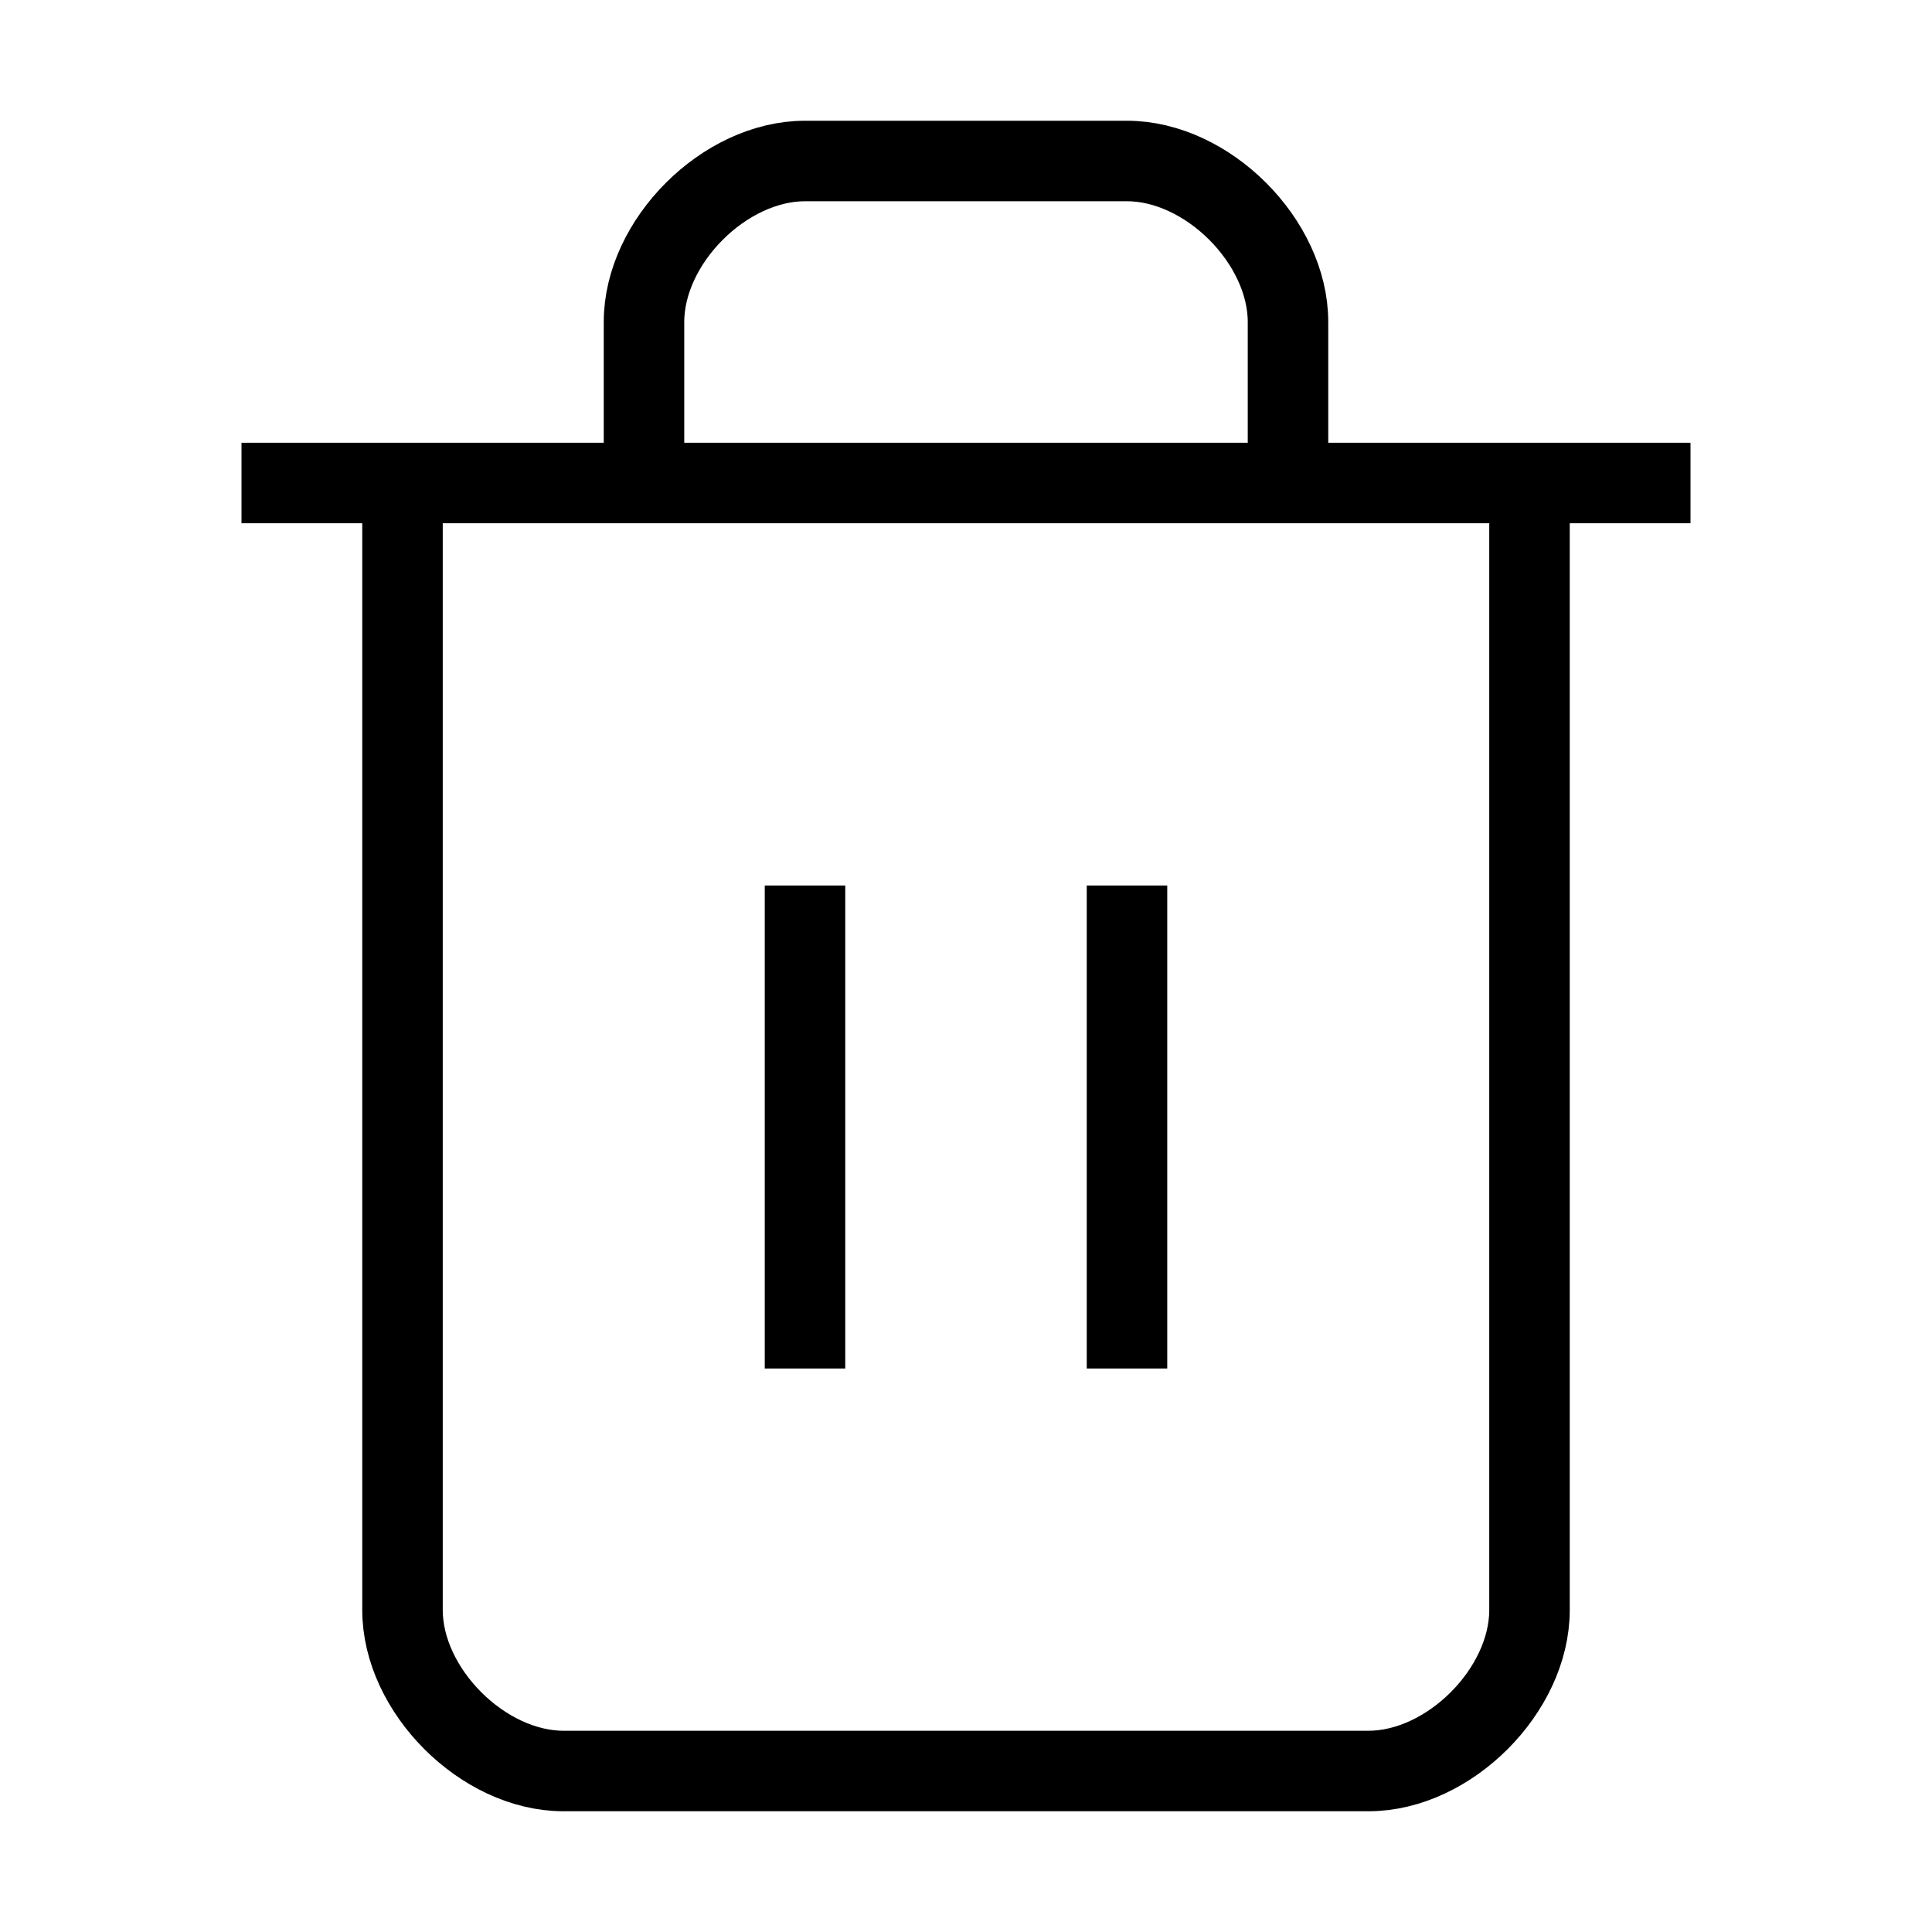
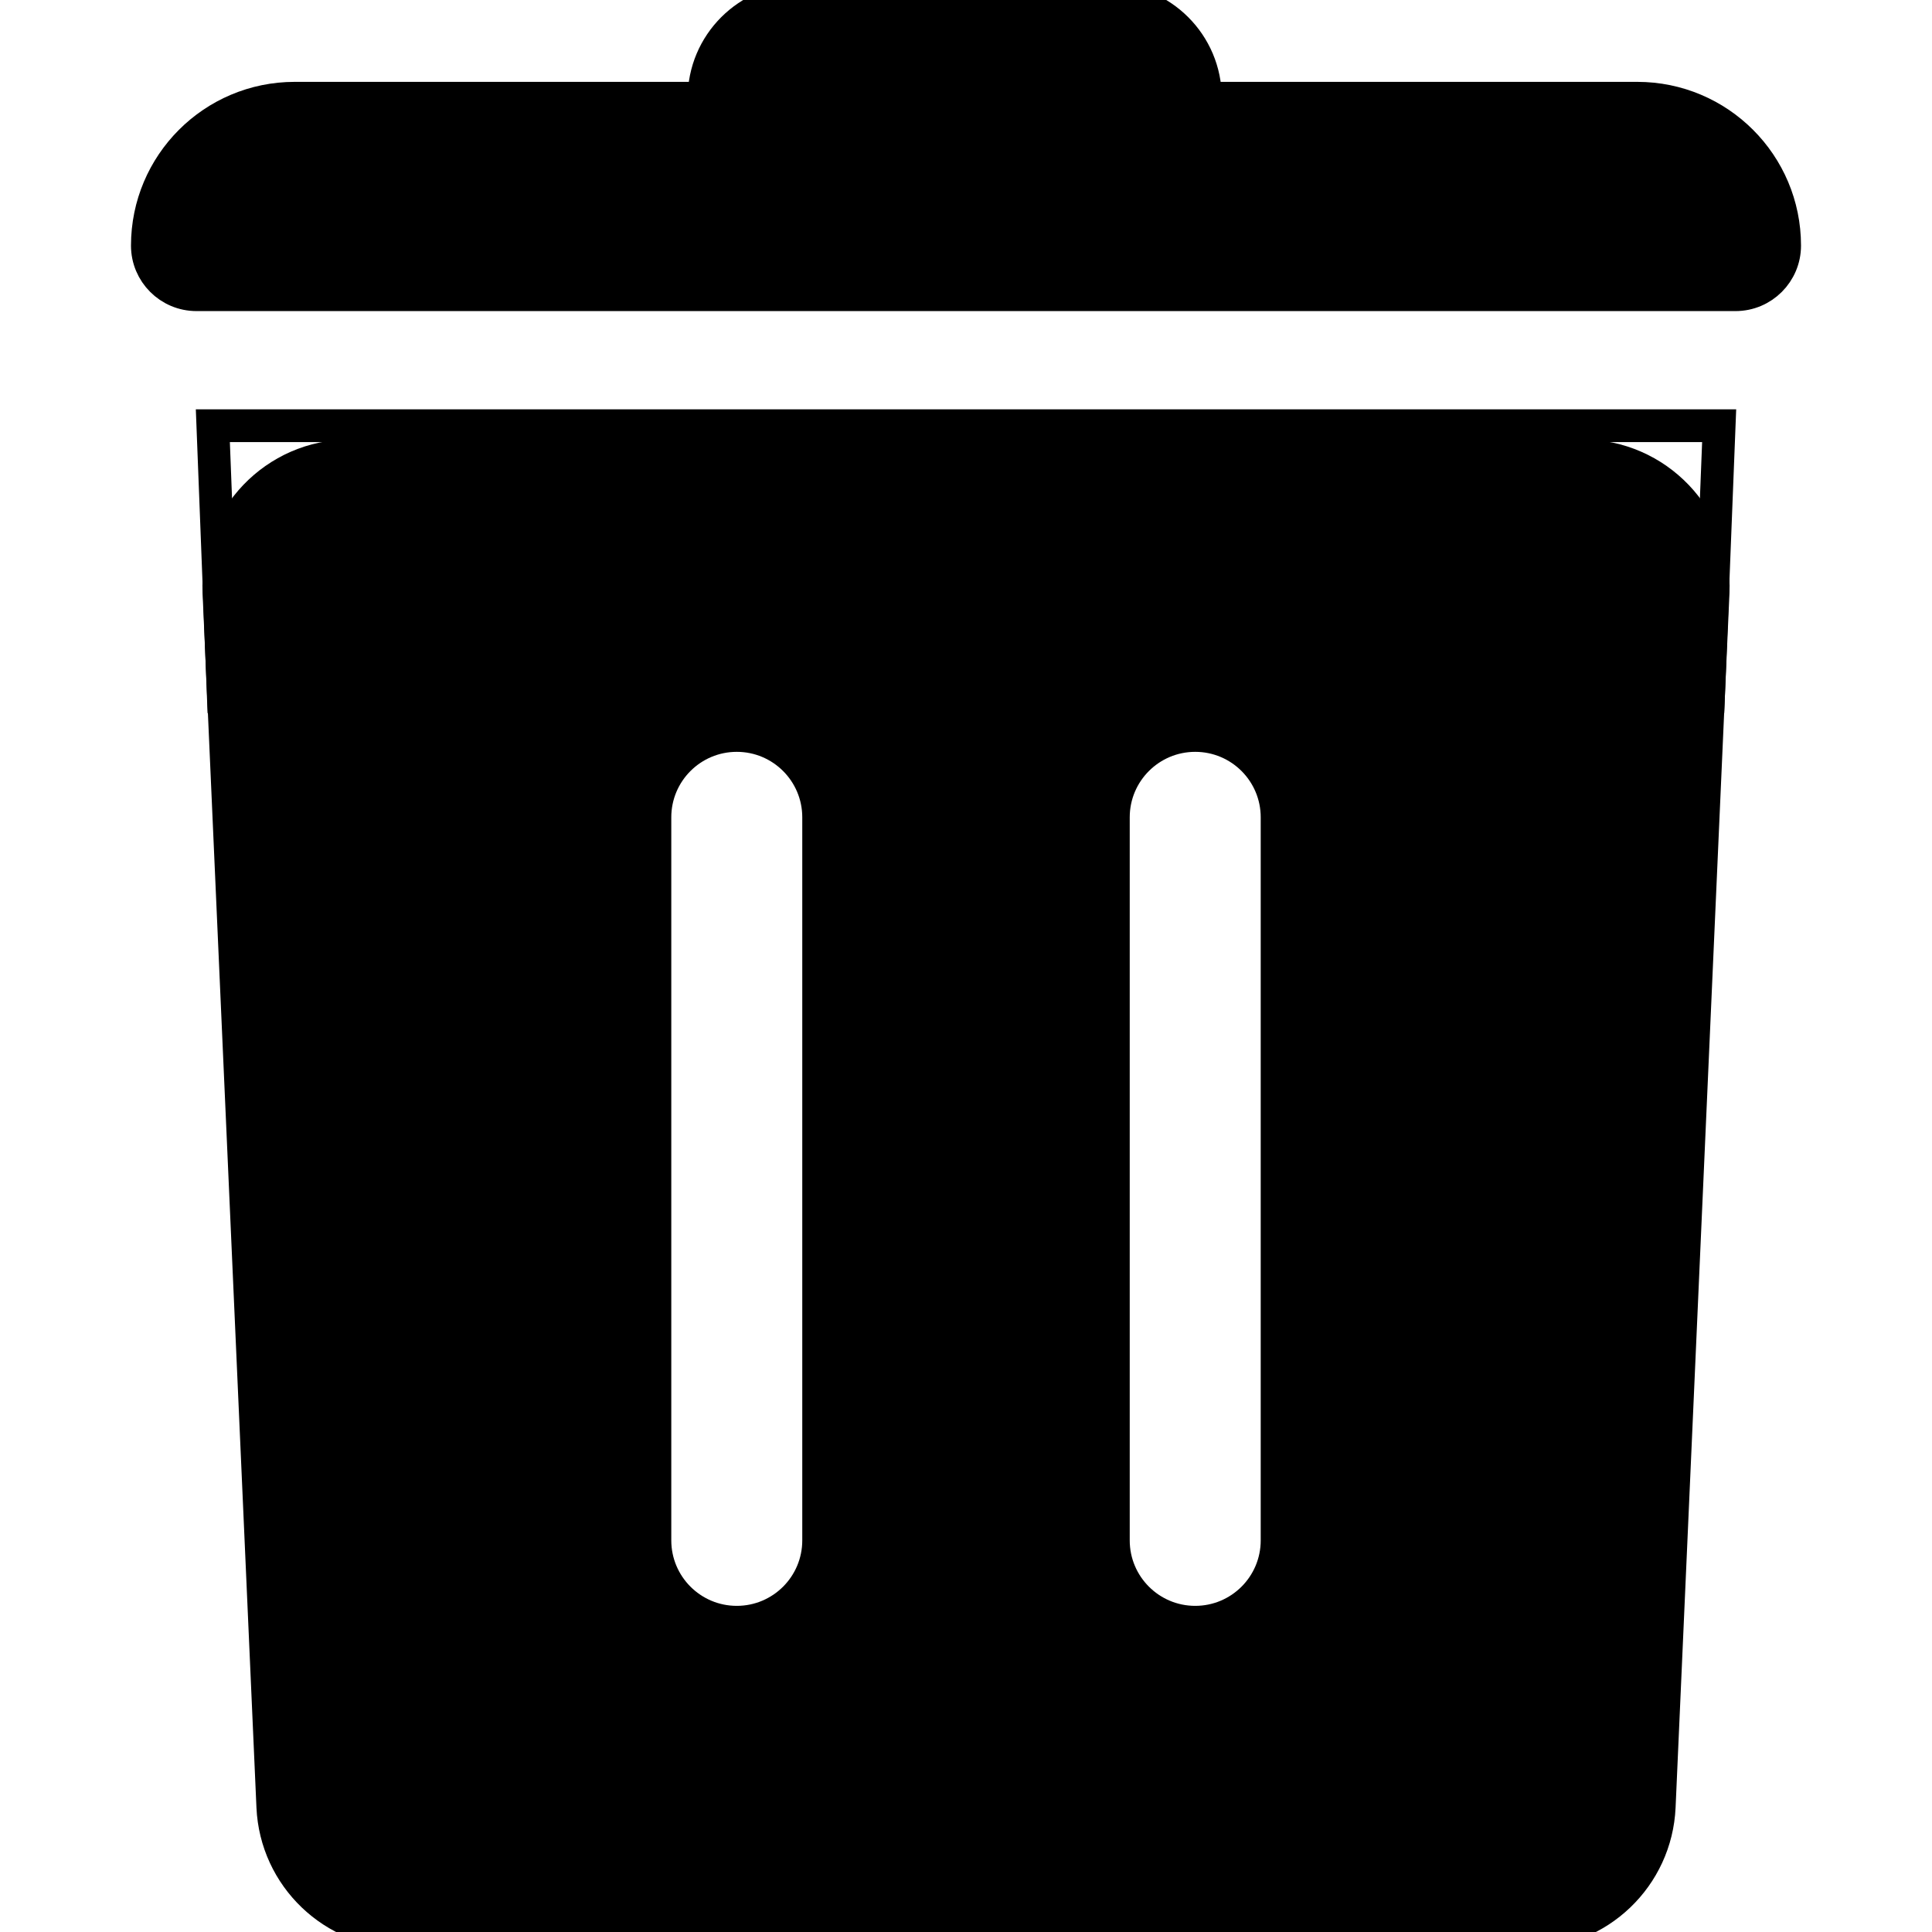
- <svg xmlns="http://www.w3.org/2000/svg" fill="none" height="24" stroke="currentColor" strokeLinecap="round" strokeLinejoin="round" strokeWidth="2" viewBox="0 0 24 24" width="24">
-   <path d="M3 6h18" data-loc="/app/code/client/pages/Profile.tsx:221:27" />
-   <path d="M19 6v14c0 1-1 2-2 2H7c-1 0-2-1-2-2V6" data-loc="/app/code/client/pages/Profile.tsx:221:27" />
-   <path d="M8 6V4c0-1 1-2 2-2h4c1 0 2 1 2 2v2" data-loc="/app/code/client/pages/Profile.tsx:221:27" />
-   <line data-loc="/app/code/client/pages/Profile.tsx:221:27" x1="10" x2="10" y1="11" y2="17" />
-   <line data-loc="/app/code/client/pages/Profile.tsx:221:27" x1="14" x2="14" y1="11" y2="17" />
+ <svg xmlns="http://www.w3.org/2000/svg" fill="none" stroke="currentColor" viewBox="0 0 50 59" width="24" height="24" class="bin">
+   <path fill="currentColor" d="M0 7.5C0 5.015 2.015 3 4.5 3H45.5C47.985 3 50 5.015 50 7.5V7.5C50 8.328 49.328 9 48.5 9H1.5C0.672 9 0 8.328 0 7.5V7.5Z" />
+   <path fill="currentColor" d="M17 3C17 1.343 18.343 0 20 0H29.312C30.969 0 32.312 1.343 32.312 3V3H17V3Z" />
+   <path fill="currentColor" d="M2.186 18.097C2.085 15.821 3.903 13.92 6.182 13.92H43.819C46.098 13.92 47.916 15.821 47.815 18.098L46.17 55.178C46.075 57.316 44.314 59 42.174 59H7.827C5.687 59 3.926 57.316 3.831 55.178L2.186 18.097ZM18 49.54C16.62 49.54 15.5 48.421 15.5 47.04V24.96C15.5 23.579 16.62 22.46 18 22.46C19.381 22.46 20.5 23.579 20.5 24.96V47.04C20.5 48.421 19.381 49.54 18 49.54ZM29.5 47.04C29.5 48.421 30.62 49.54 32 49.54C33.381 49.54 34.5 48.421 34.5 47.04V24.96C34.5 23.579 33.381 22.46 32 22.46C30.62 22.46 29.5 23.579 29.5 24.96V47.04Z" clip-rule="evenodd" fill-rule="evenodd" />
+   <path fill="none" d="M2 13H48L47.674 21.28H2.32L2 13Z" />
</svg>
